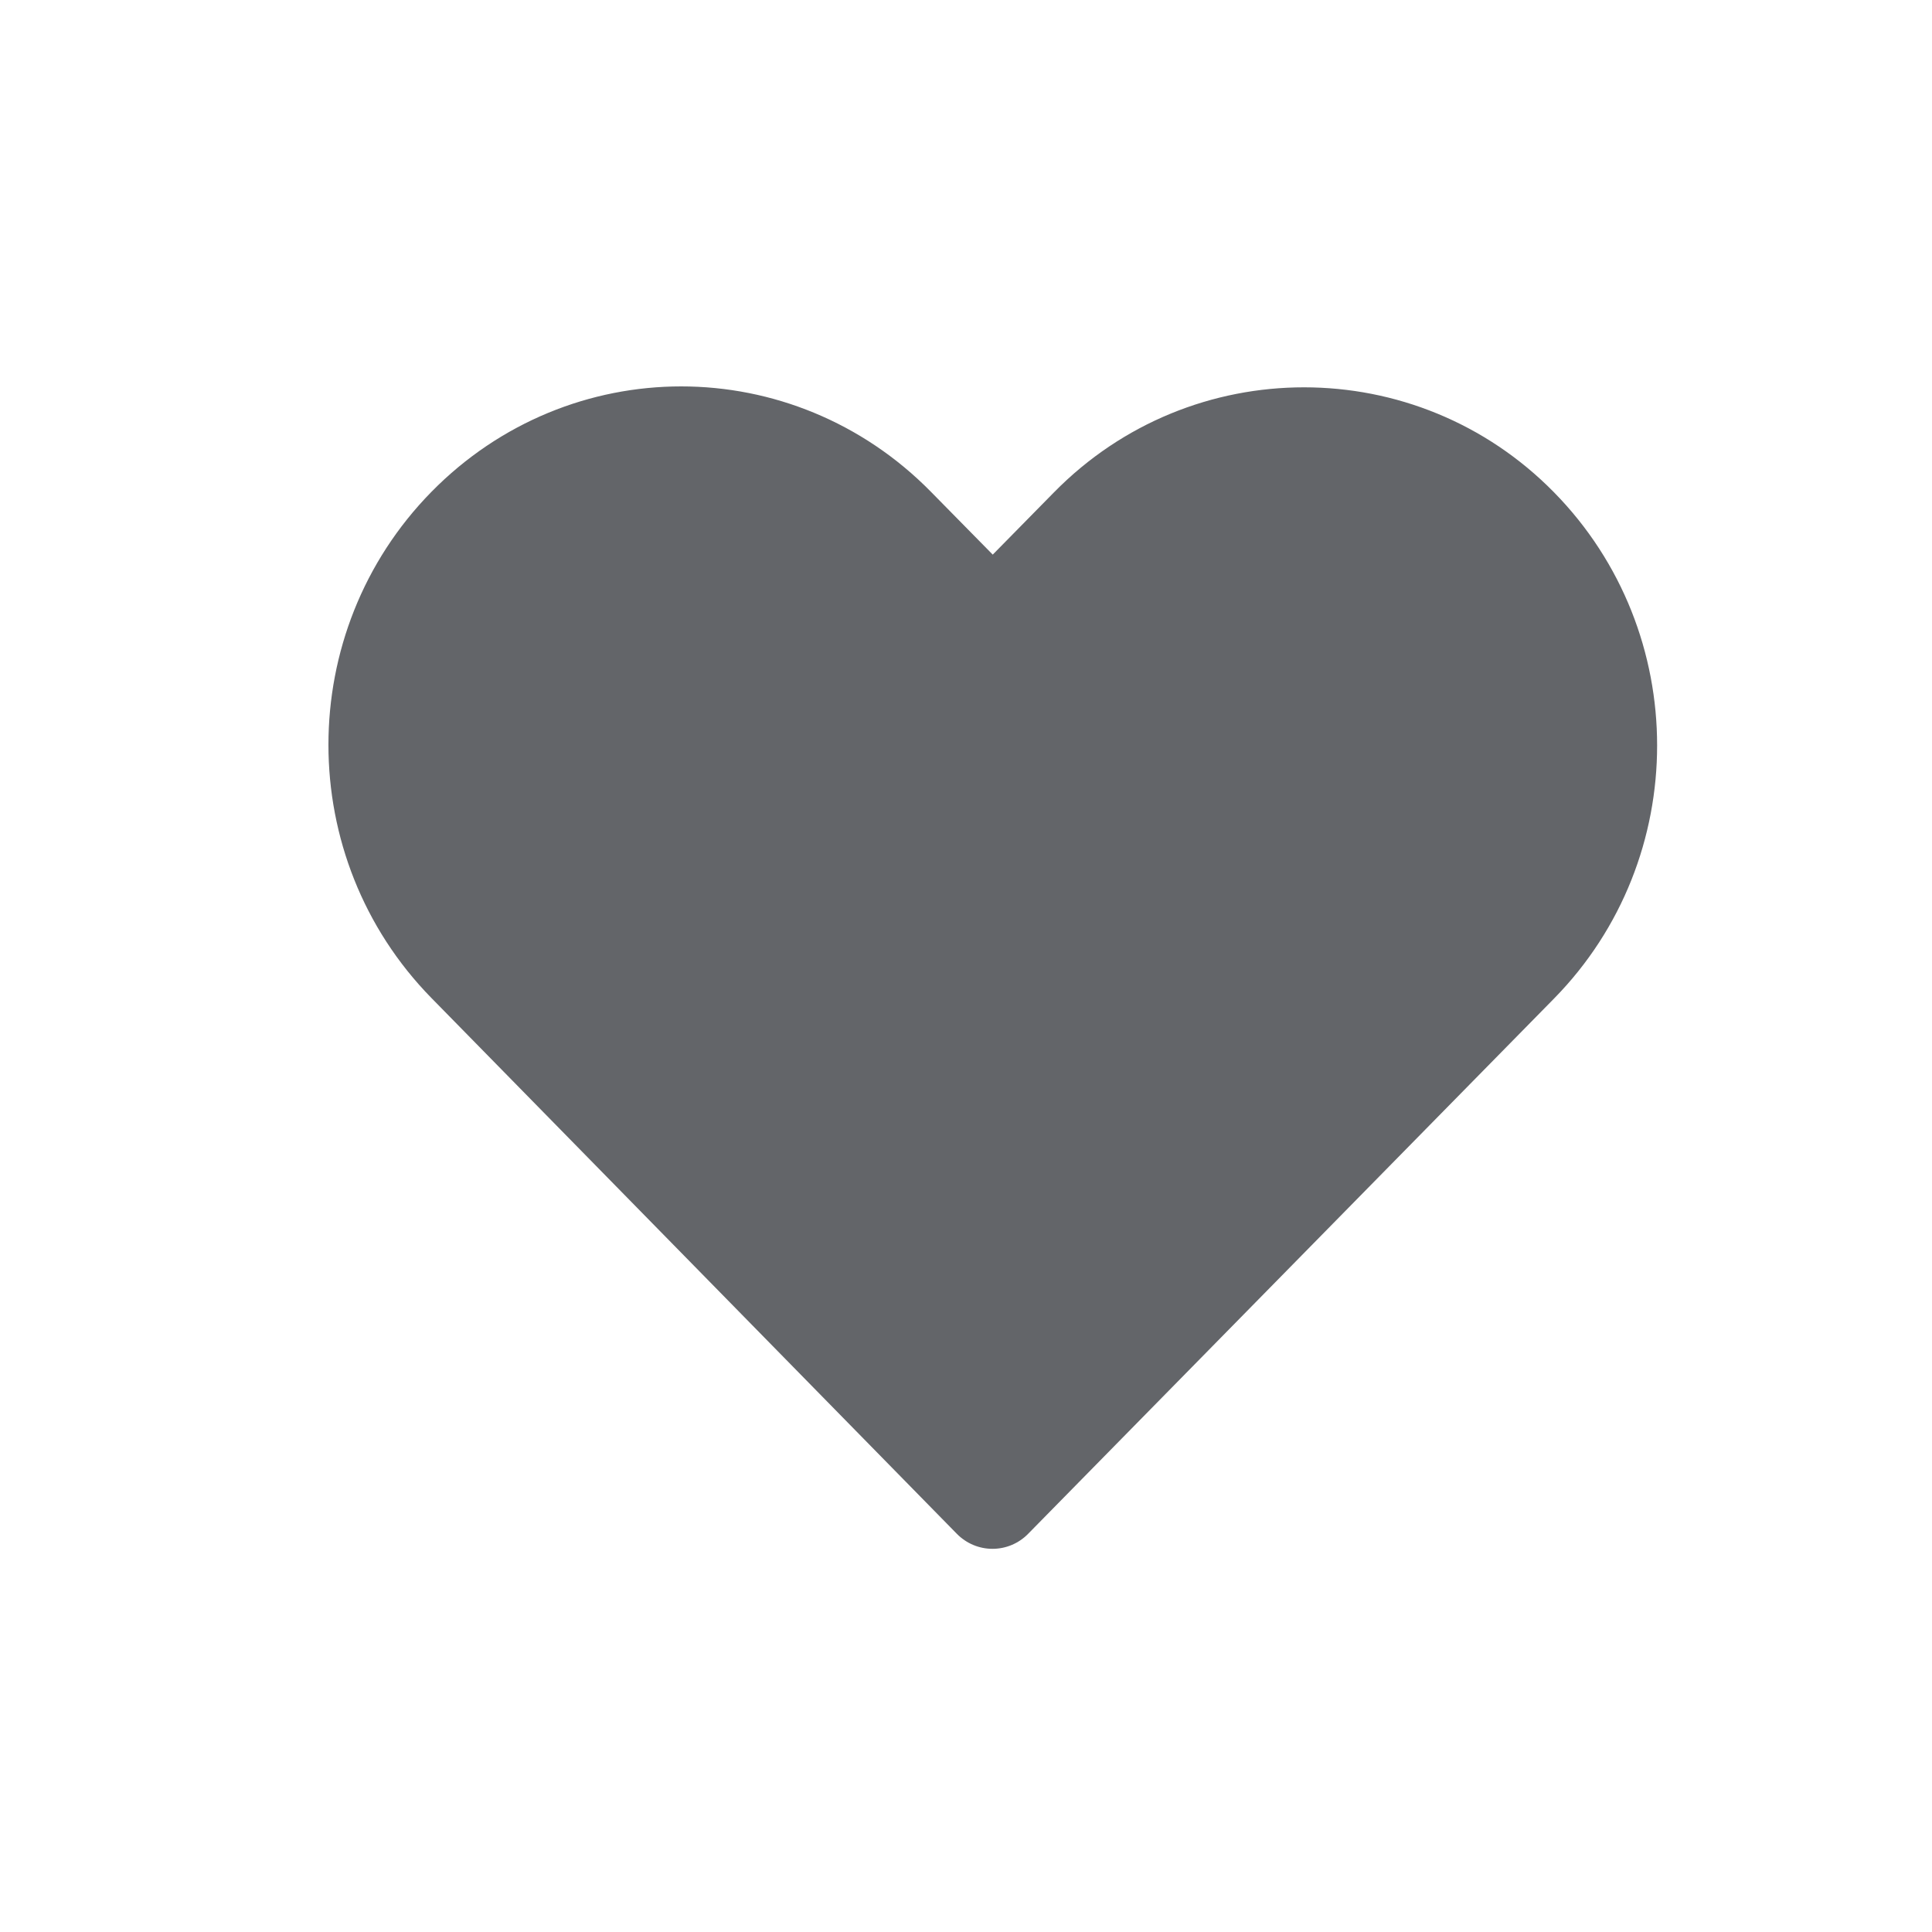
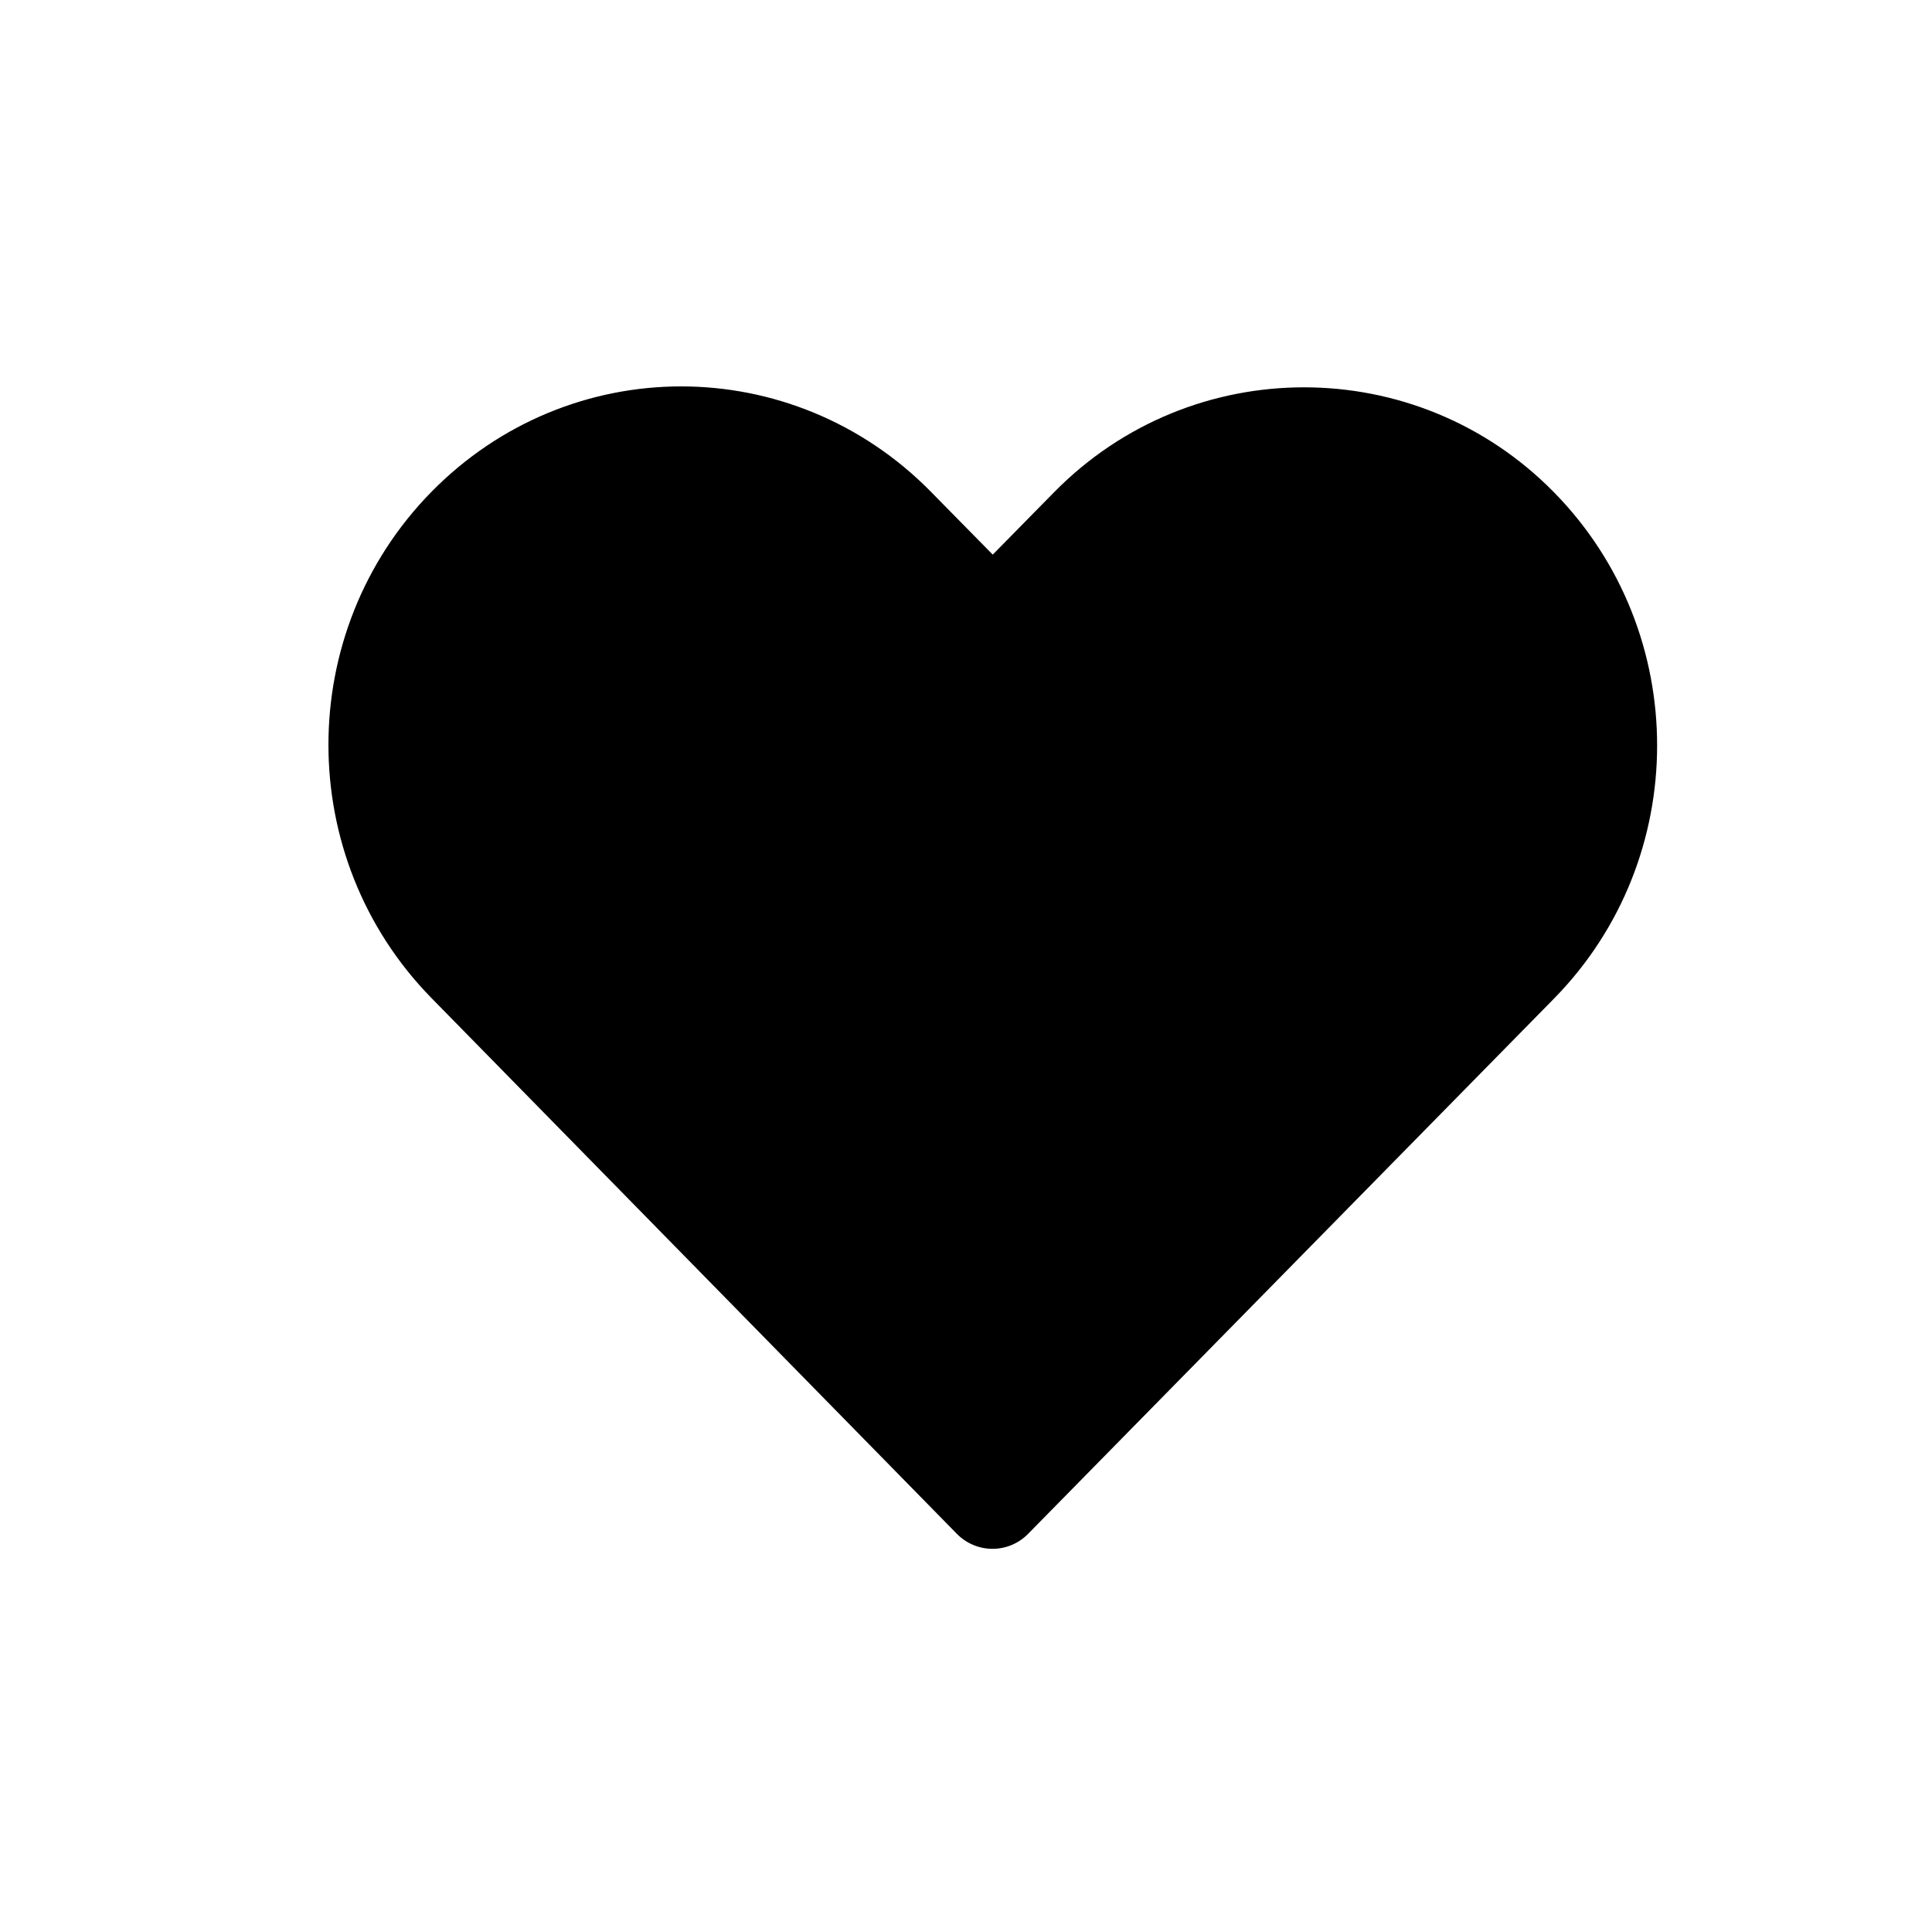
- <svg xmlns="http://www.w3.org/2000/svg" width="100" height="100" viewBox="0 0 100 100" fill="none">
-   <path d="M22.333 25.456C25.89 21.834 30.573 20 35.259 20C39.945 20 44.628 21.834 48.186 25.456L51.384 28.707L54.555 25.483C61.671 18.236 73.321 18.236 80.436 25.483C87.551 32.729 87.551 44.44 80.436 51.686C71.36 60.927 62.289 70.153 53.212 79.394C52.728 79.888 52.066 80.167 51.371 80.167C50.679 80.167 50.017 79.888 49.53 79.394L22.333 51.659C15.227 44.409 15.217 32.702 22.333 25.456Z" fill="#636569" />
+ <svg xmlns="http://www.w3.org/2000/svg" width="100" height="100" viewBox="0 0 100 100">
+   <path d="M22.333 25.456C25.89 21.834 30.573 20 35.259 20C39.945 20 44.628 21.834 48.186 25.456L51.384 28.707L54.555 25.483C61.671 18.236 73.321 18.236 80.436 25.483C87.551 32.729 87.551 44.44 80.436 51.686C71.36 60.927 62.289 70.153 53.212 79.394C52.728 79.888 52.066 80.167 51.371 80.167C50.679 80.167 50.017 79.888 49.53 79.394L22.333 51.659C15.227 44.409 15.217 32.702 22.333 25.456Z" />
</svg>
